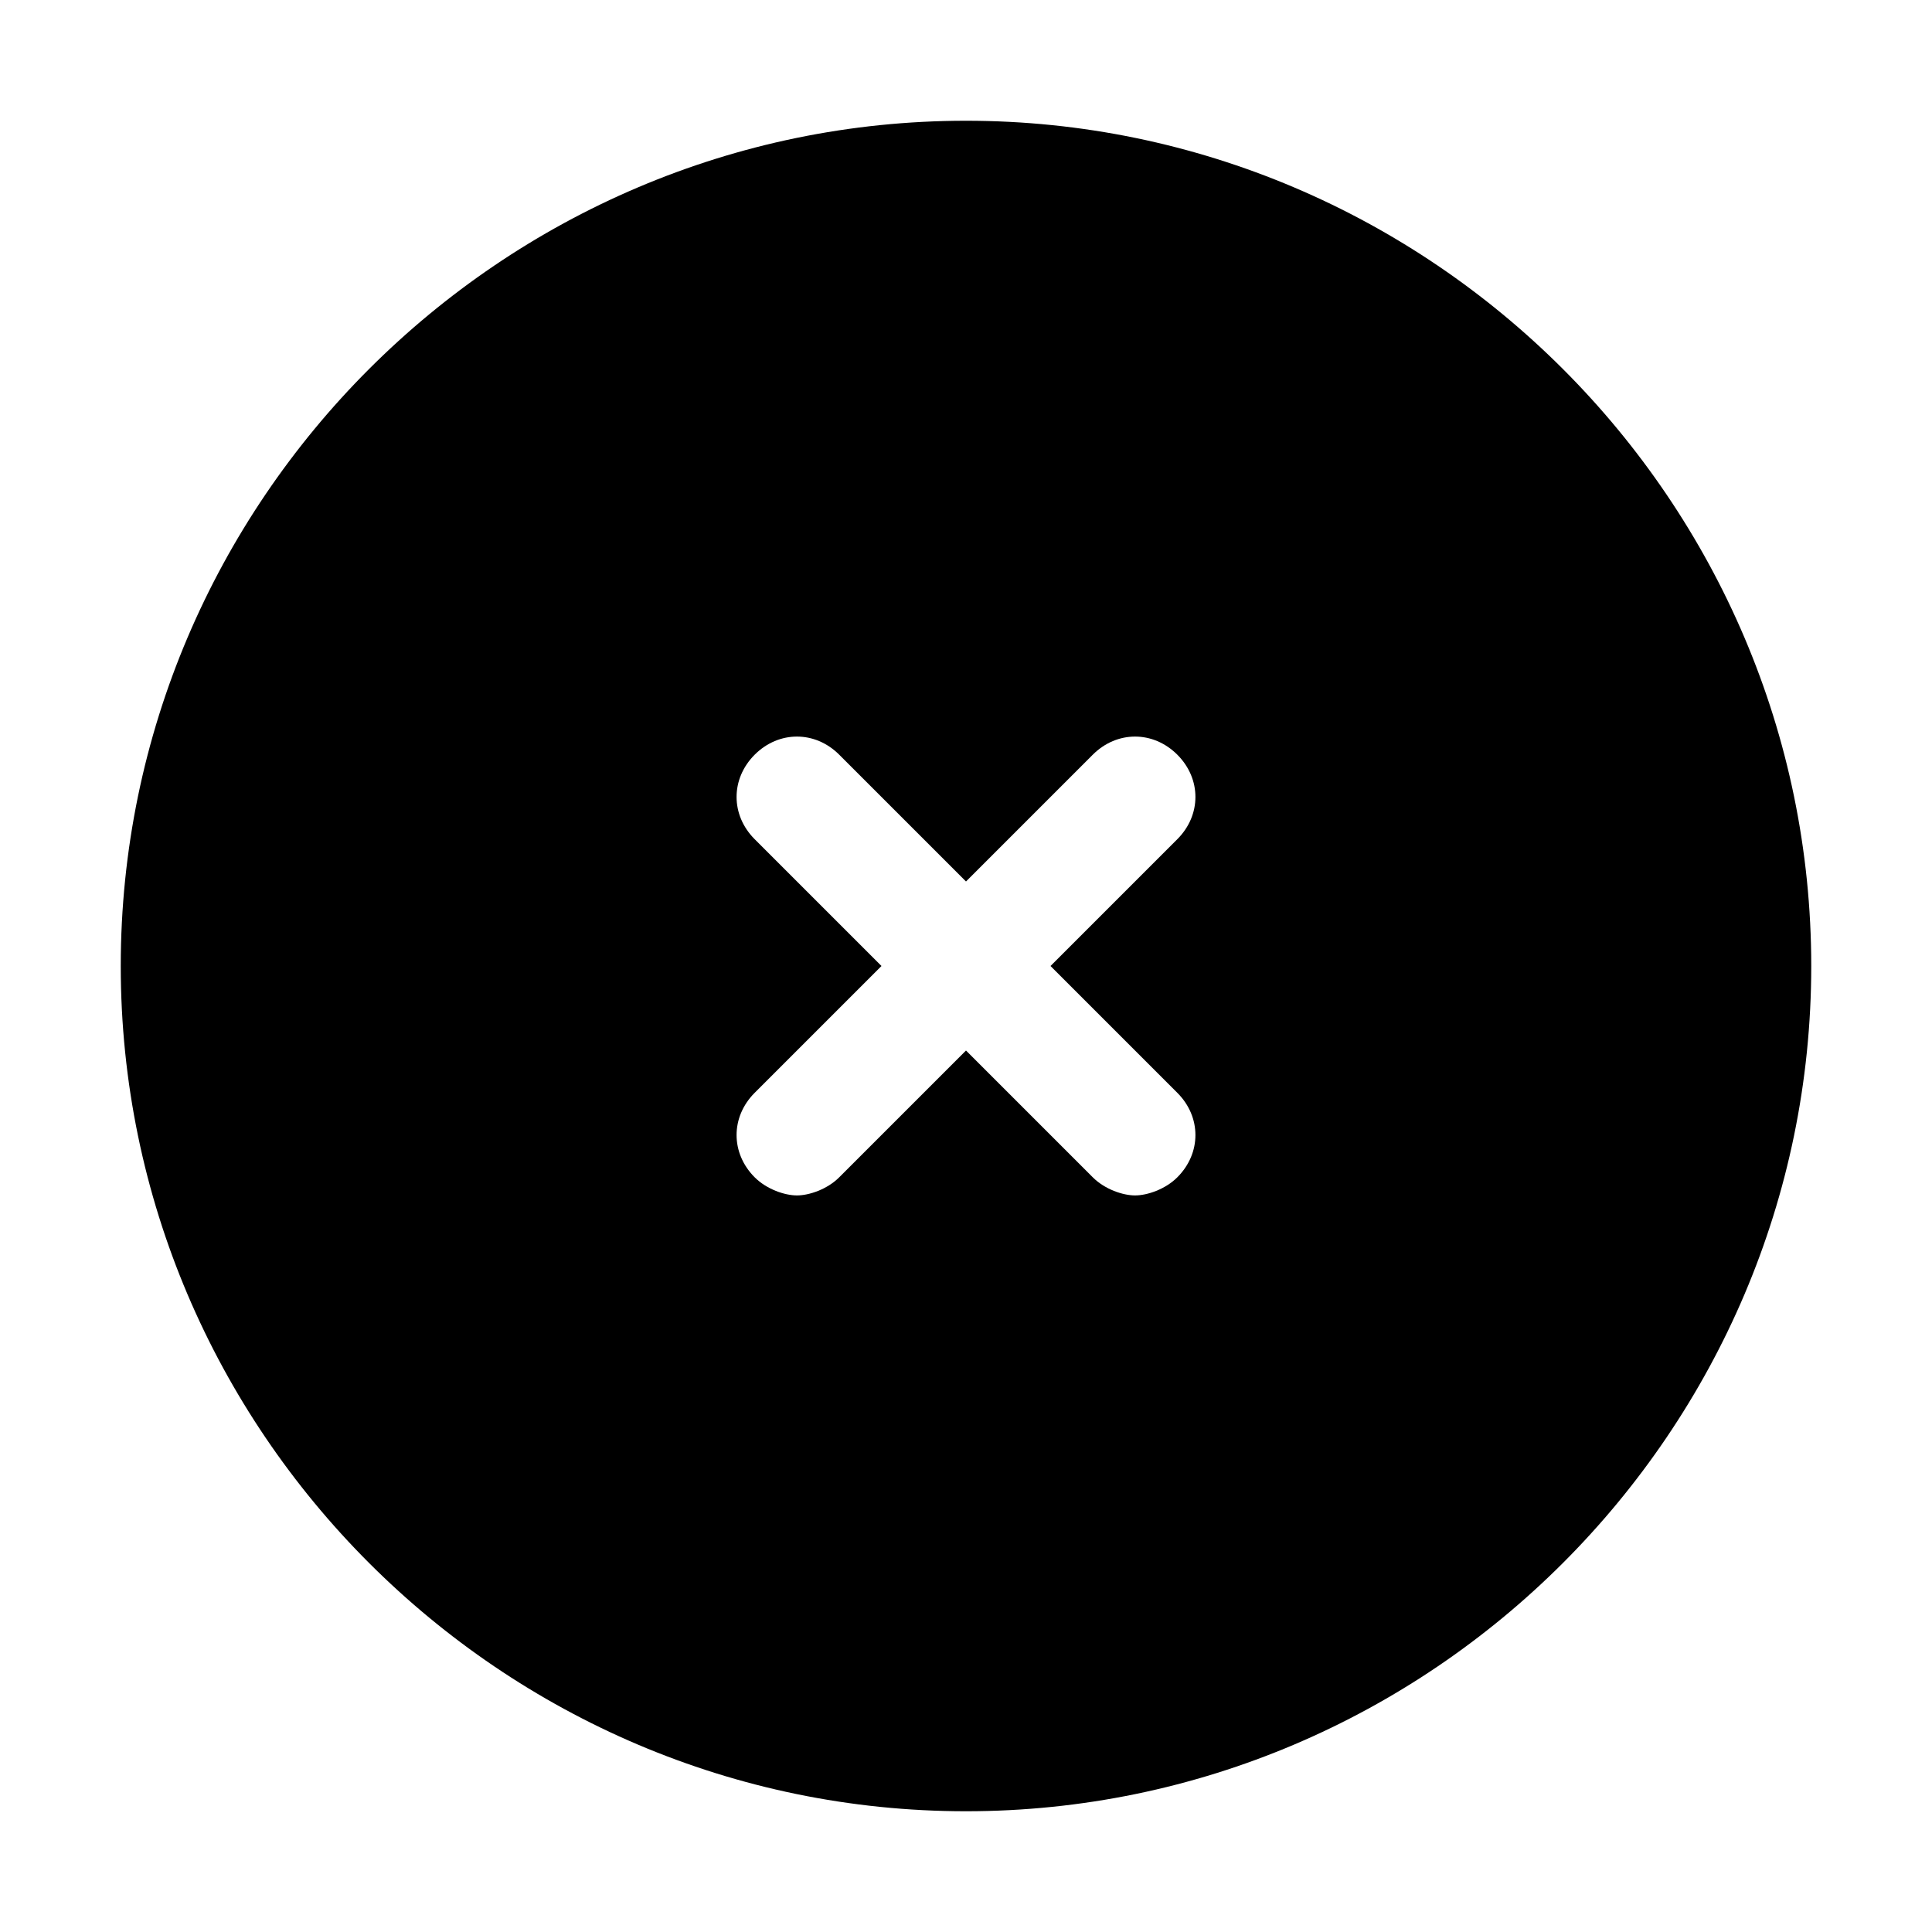
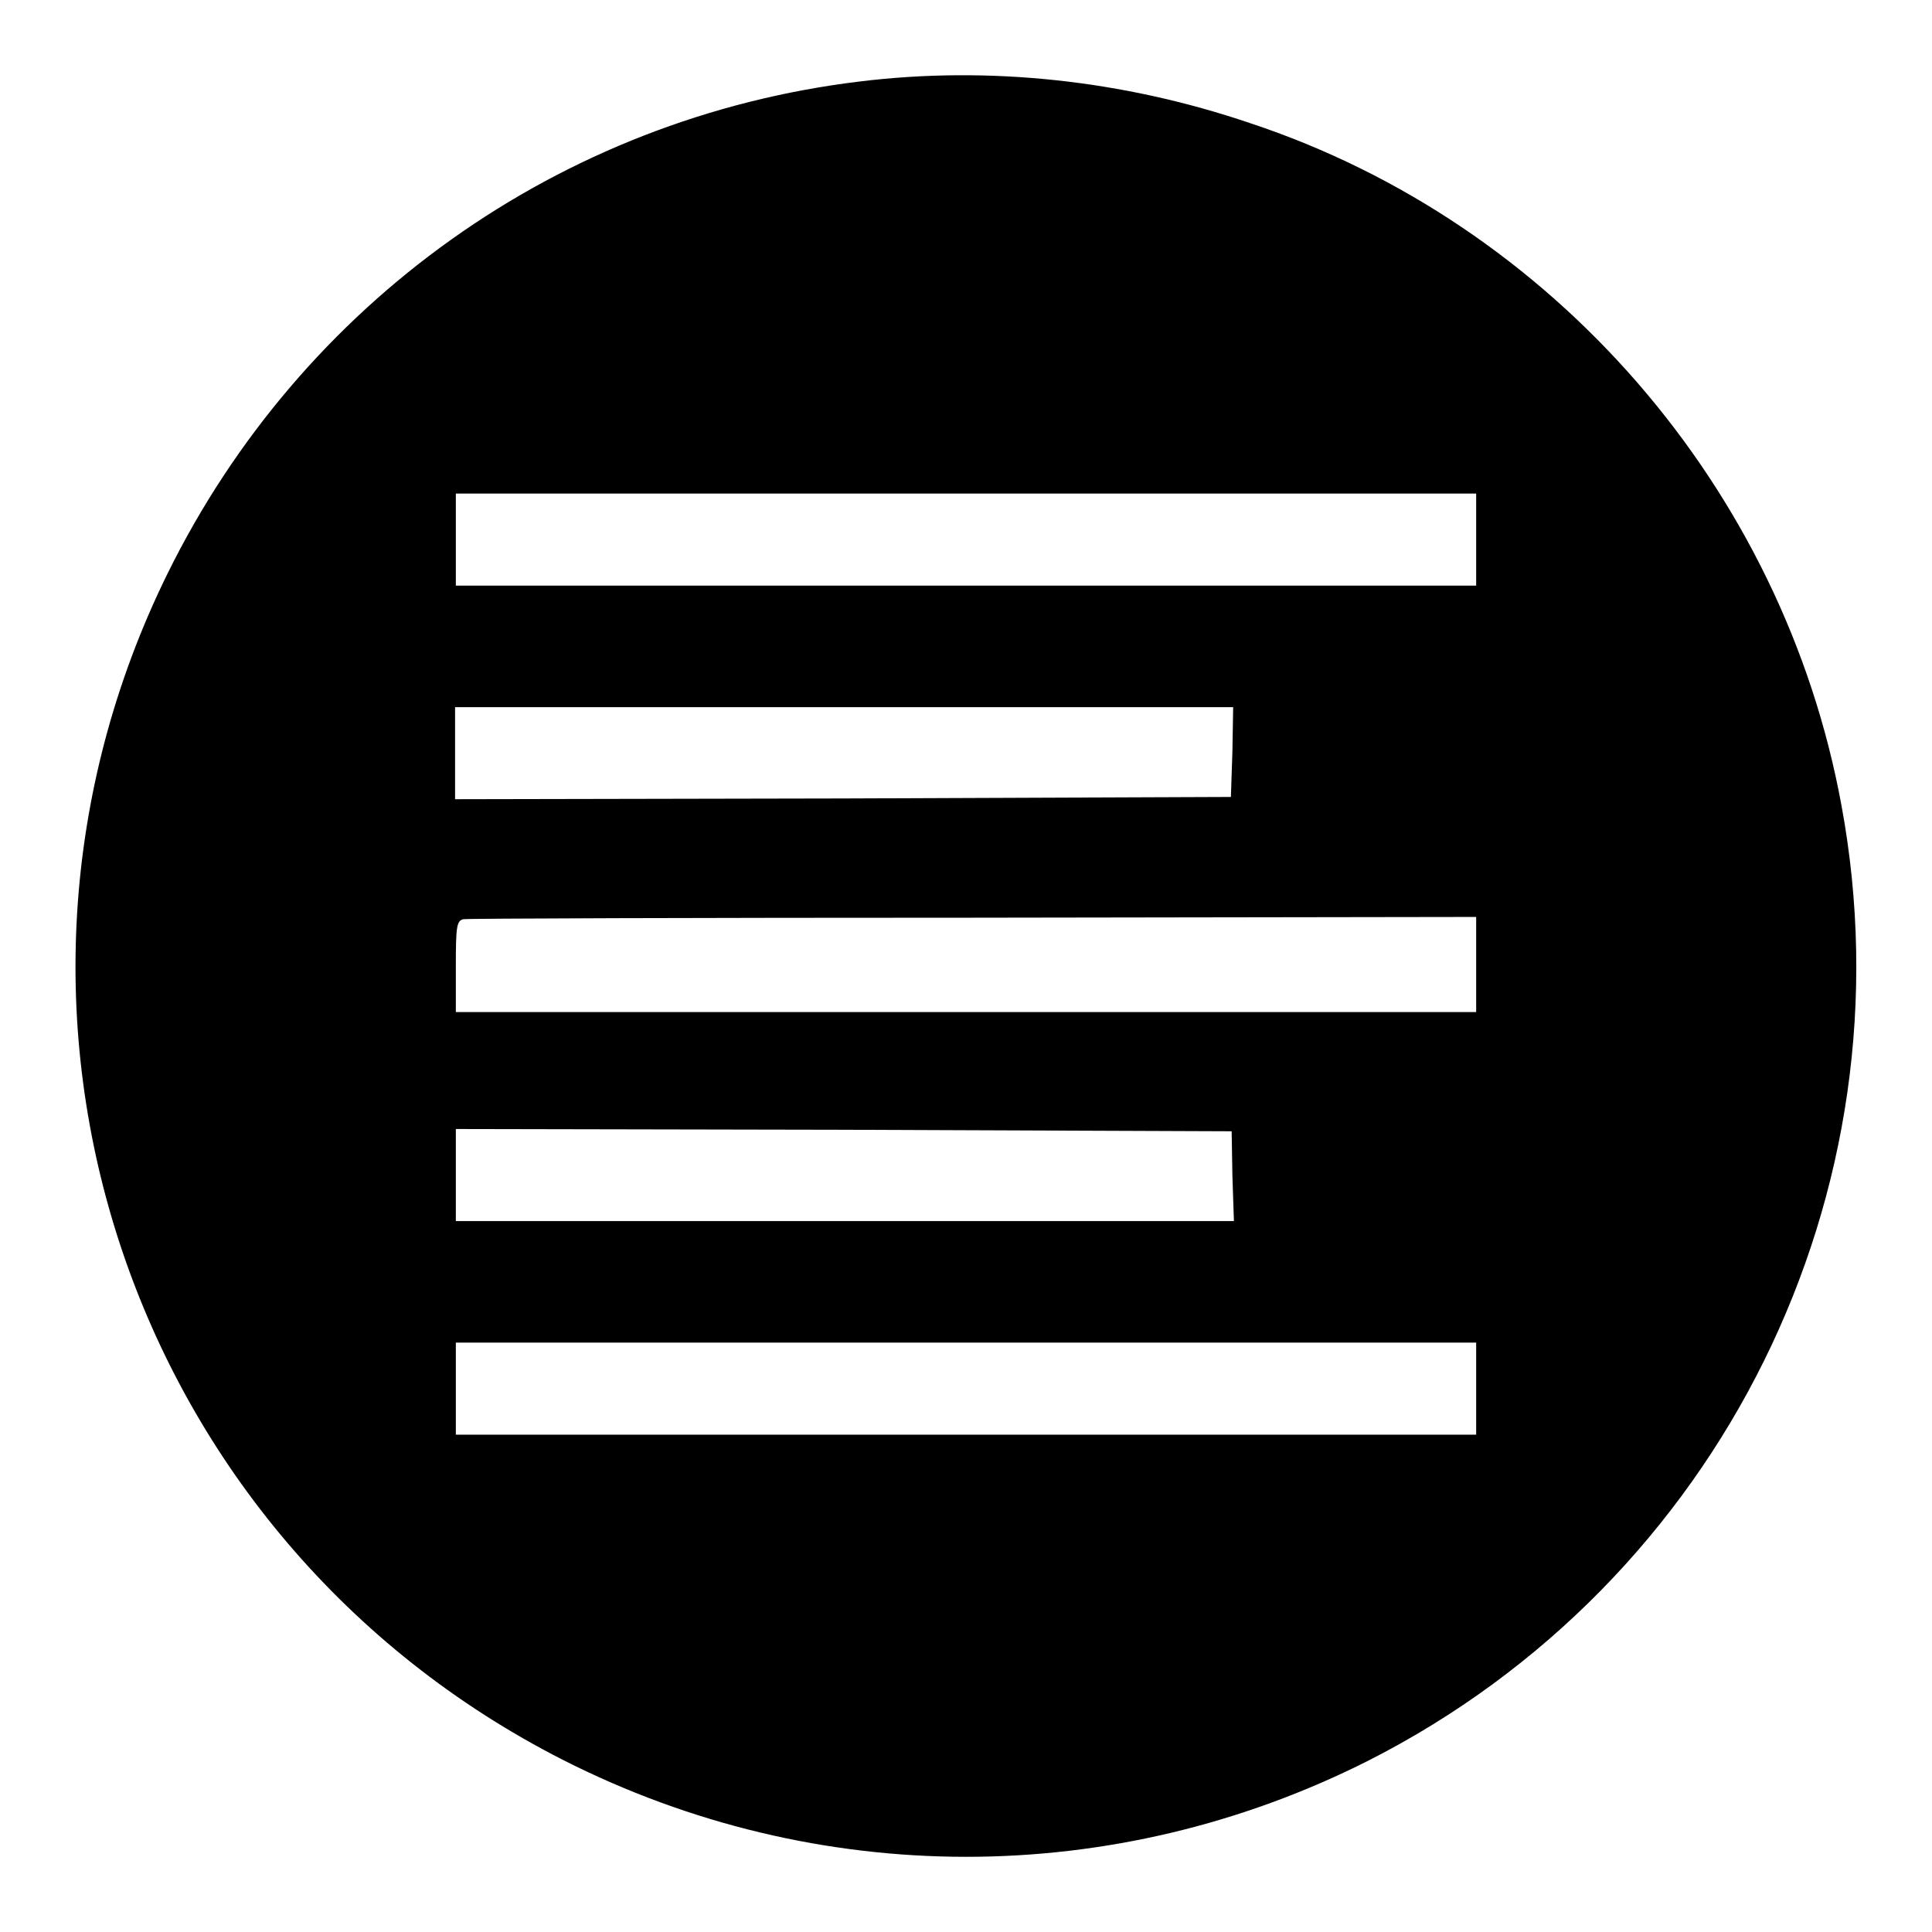
- <svg xmlns="http://www.w3.org/2000/svg" fill="#000000" height="200px" width="200px" version="1.1" id="Icons" viewBox="0 0 32 32" xml:space="preserve">
-   <g id="SVGRepo_bgCarrier" stroke-width="0" />
-   <g id="SVGRepo_tracerCarrier" stroke-linecap="round" stroke-linejoin="round" />
-   <g id="SVGRepo_iconCarrier">
-     <path d="M16,2C8.3,2,2,8.3,2,16s6.3,14,14,14s14-6.3,14-14S23.7,2,16,2z M19.5,18.1c0.4,0.4,0.4,1,0,1.4c-0.2,0.2-0.5,0.3-0.7,0.3 s-0.5-0.1-0.7-0.3L16,17.4l-2.1,2.1c-0.2,0.2-0.5,0.3-0.7,0.3s-0.5-0.1-0.7-0.3c-0.4-0.4-0.4-1,0-1.4l2.1-2.1l-2.1-2.1 c-0.4-0.4-0.4-1,0-1.4s1-0.4,1.4,0l2.1,2.1l2.1-2.1c0.4-0.4,1-0.4,1.4,0s0.4,1,0,1.4L17.4,16L19.5,18.1z" />
+ <svg xmlns="http://www.w3.org/2000/svg" version="1.1" x="0px" y="0px" viewBox="0 0 256 256" enable-background="new 0 0 256 256" xml:space="preserve">
+   <g>
+     <g>
+       <g>
+         <path fill="#000000" d="M113.9,10.8c-39.7,4.8-74,29.3-91.7,65.2C-6.4,134.1,17,203.9,74.6,233.2c33.7,17.1,73,17.1,106.7,0.1c46.7-23.7,72.2-75.3,62.7-126.6c-7.7-42-38.2-77.1-78.4-90.4C148.8,10.6,131,8.7,113.9,10.8z M195.6,71.5v6.1H128H60.4v-6.1v-6.1H128h67.6L195.6,71.5L195.6,71.5z M163.3,99.6l-0.2,6l-51.4,0.2l-51.4,0.1v-6.1v-6.1h51.5h51.6L163.3,99.6z M195.6,127.8v6.3H128H60.4v-6c0-5.3,0.1-6.1,1-6.3c0.5-0.1,30.9-0.2,67.6-0.2l66.6-0.1V127.8z M163.3,155.8l0.2,6h-51.6H60.4v-6.1v-6.1l51.4,0.1l51.4,0.2L163.3,155.8z M195.6,184v6.1H128H60.4V184v-6.1H128h67.6L195.6,184L195.6,184z" />
+       </g>
+     </g>
  </g>
</svg>
